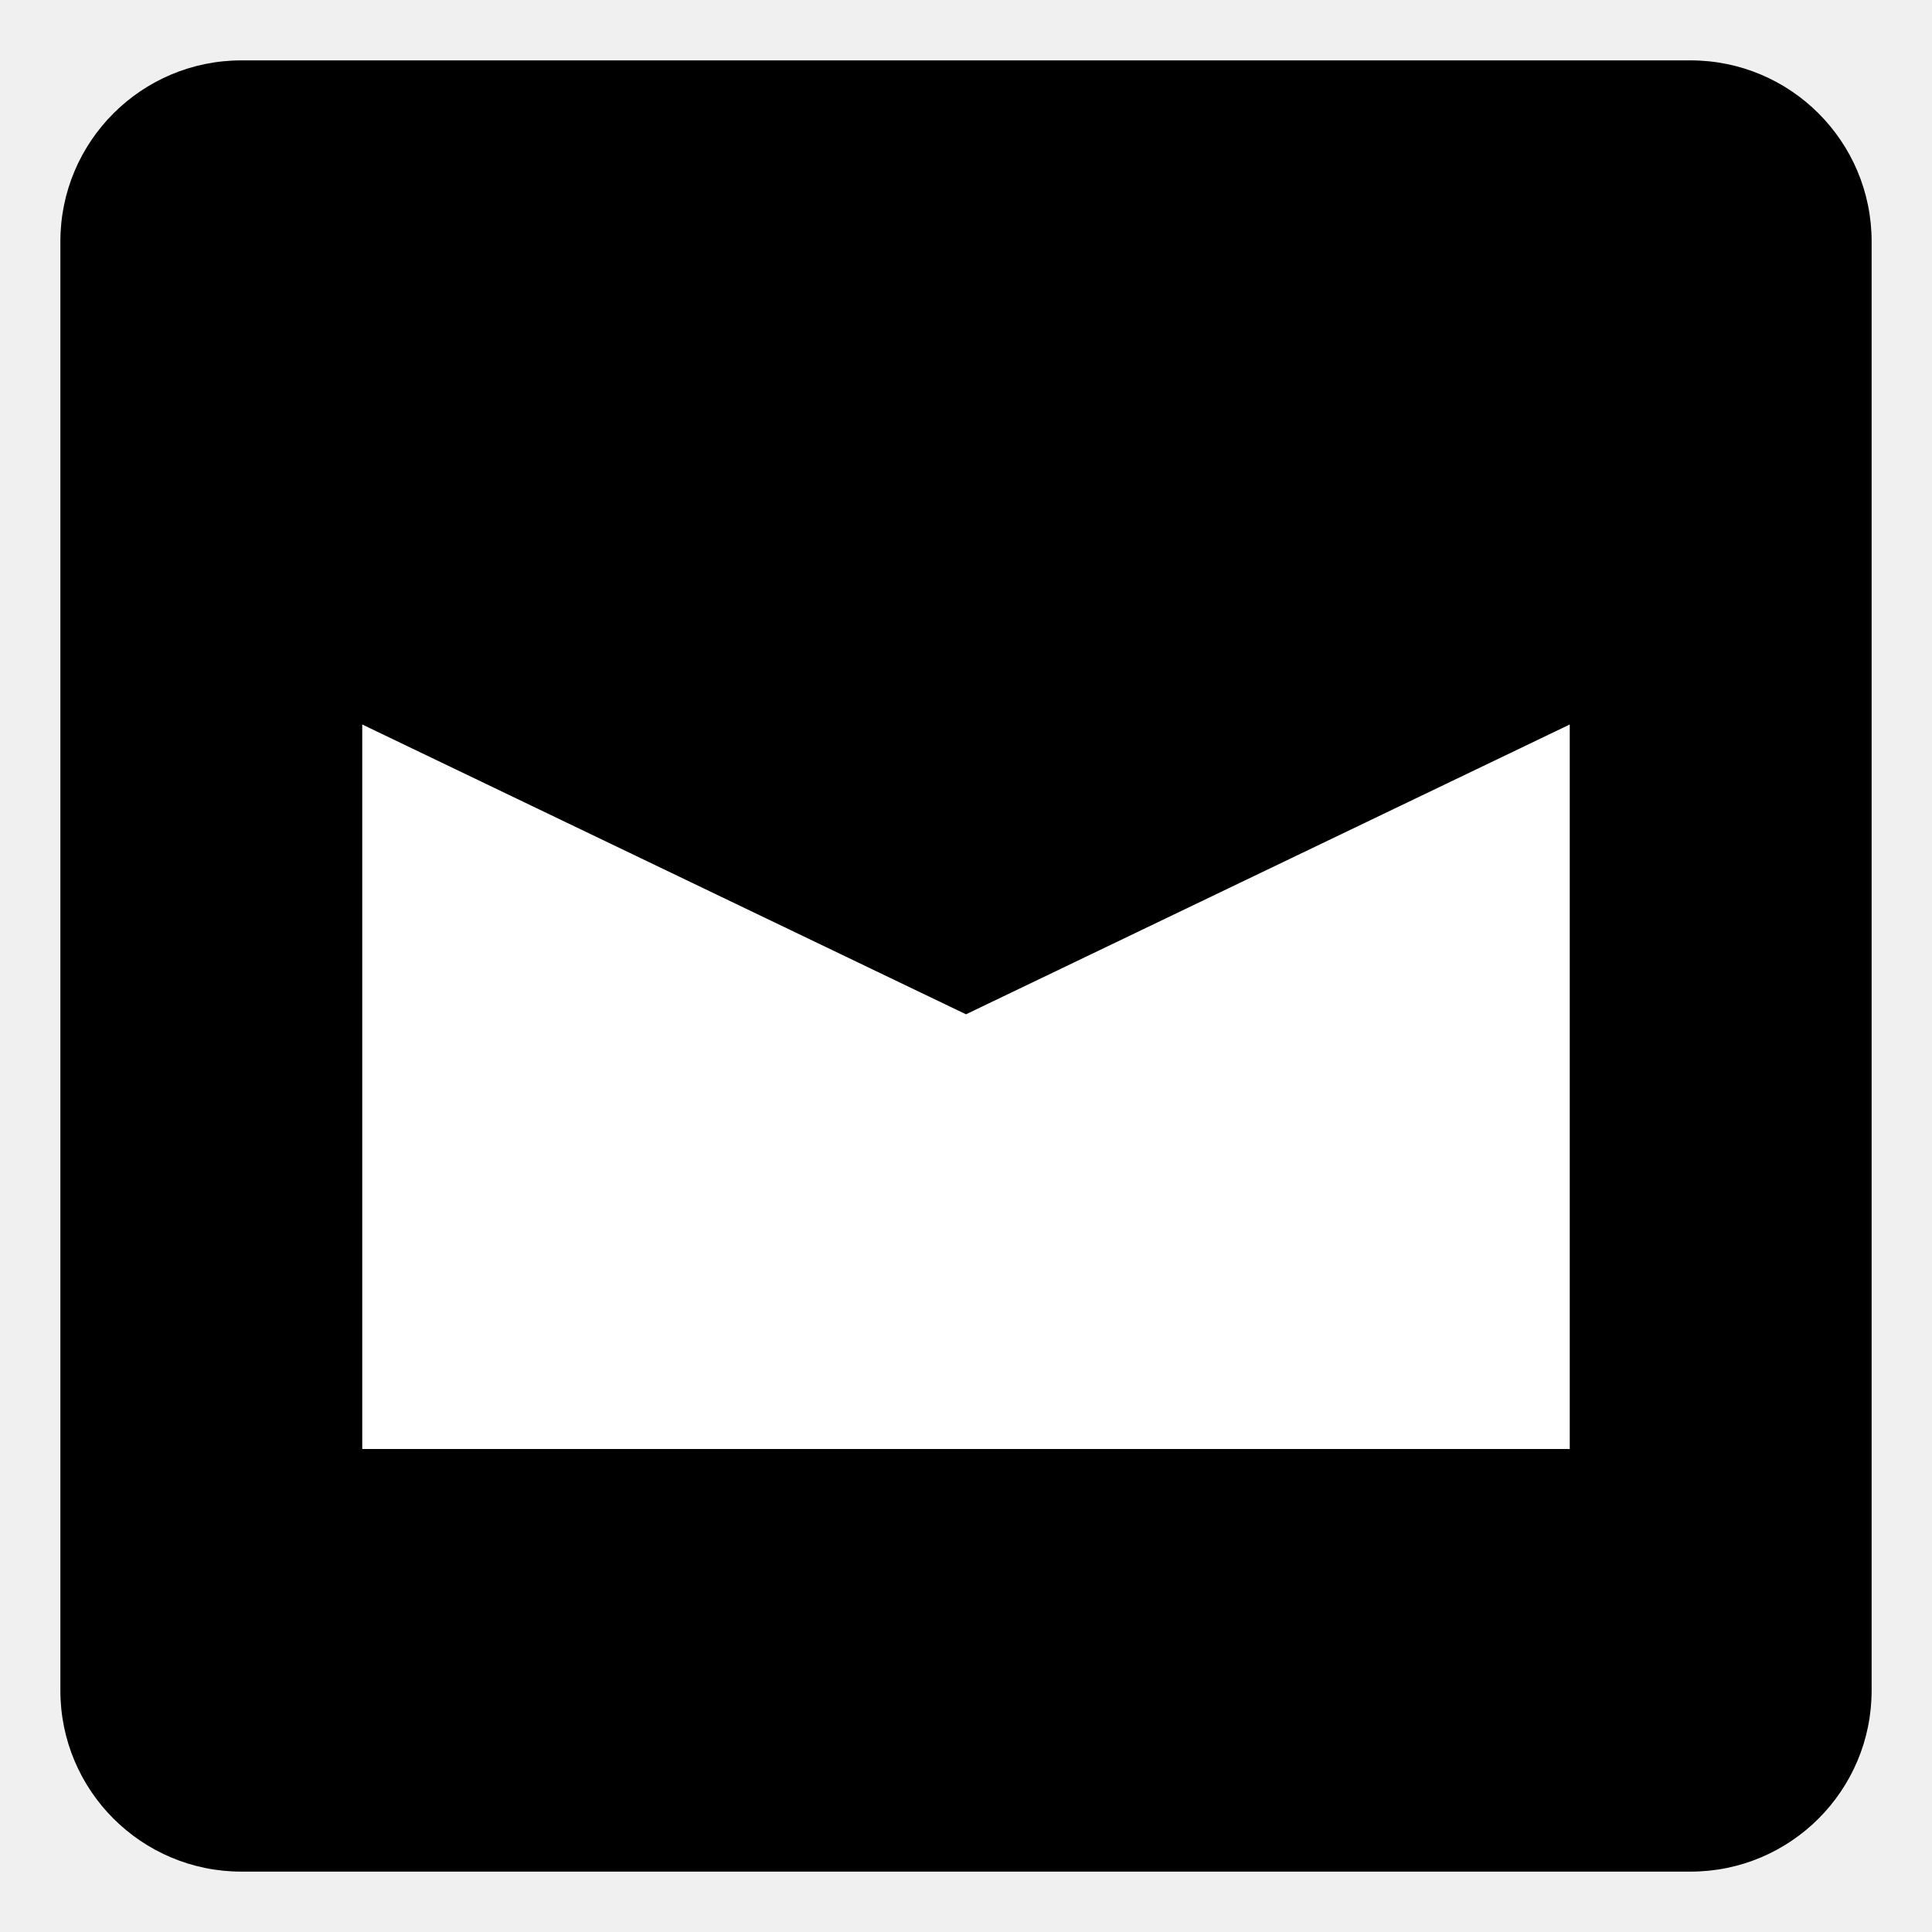
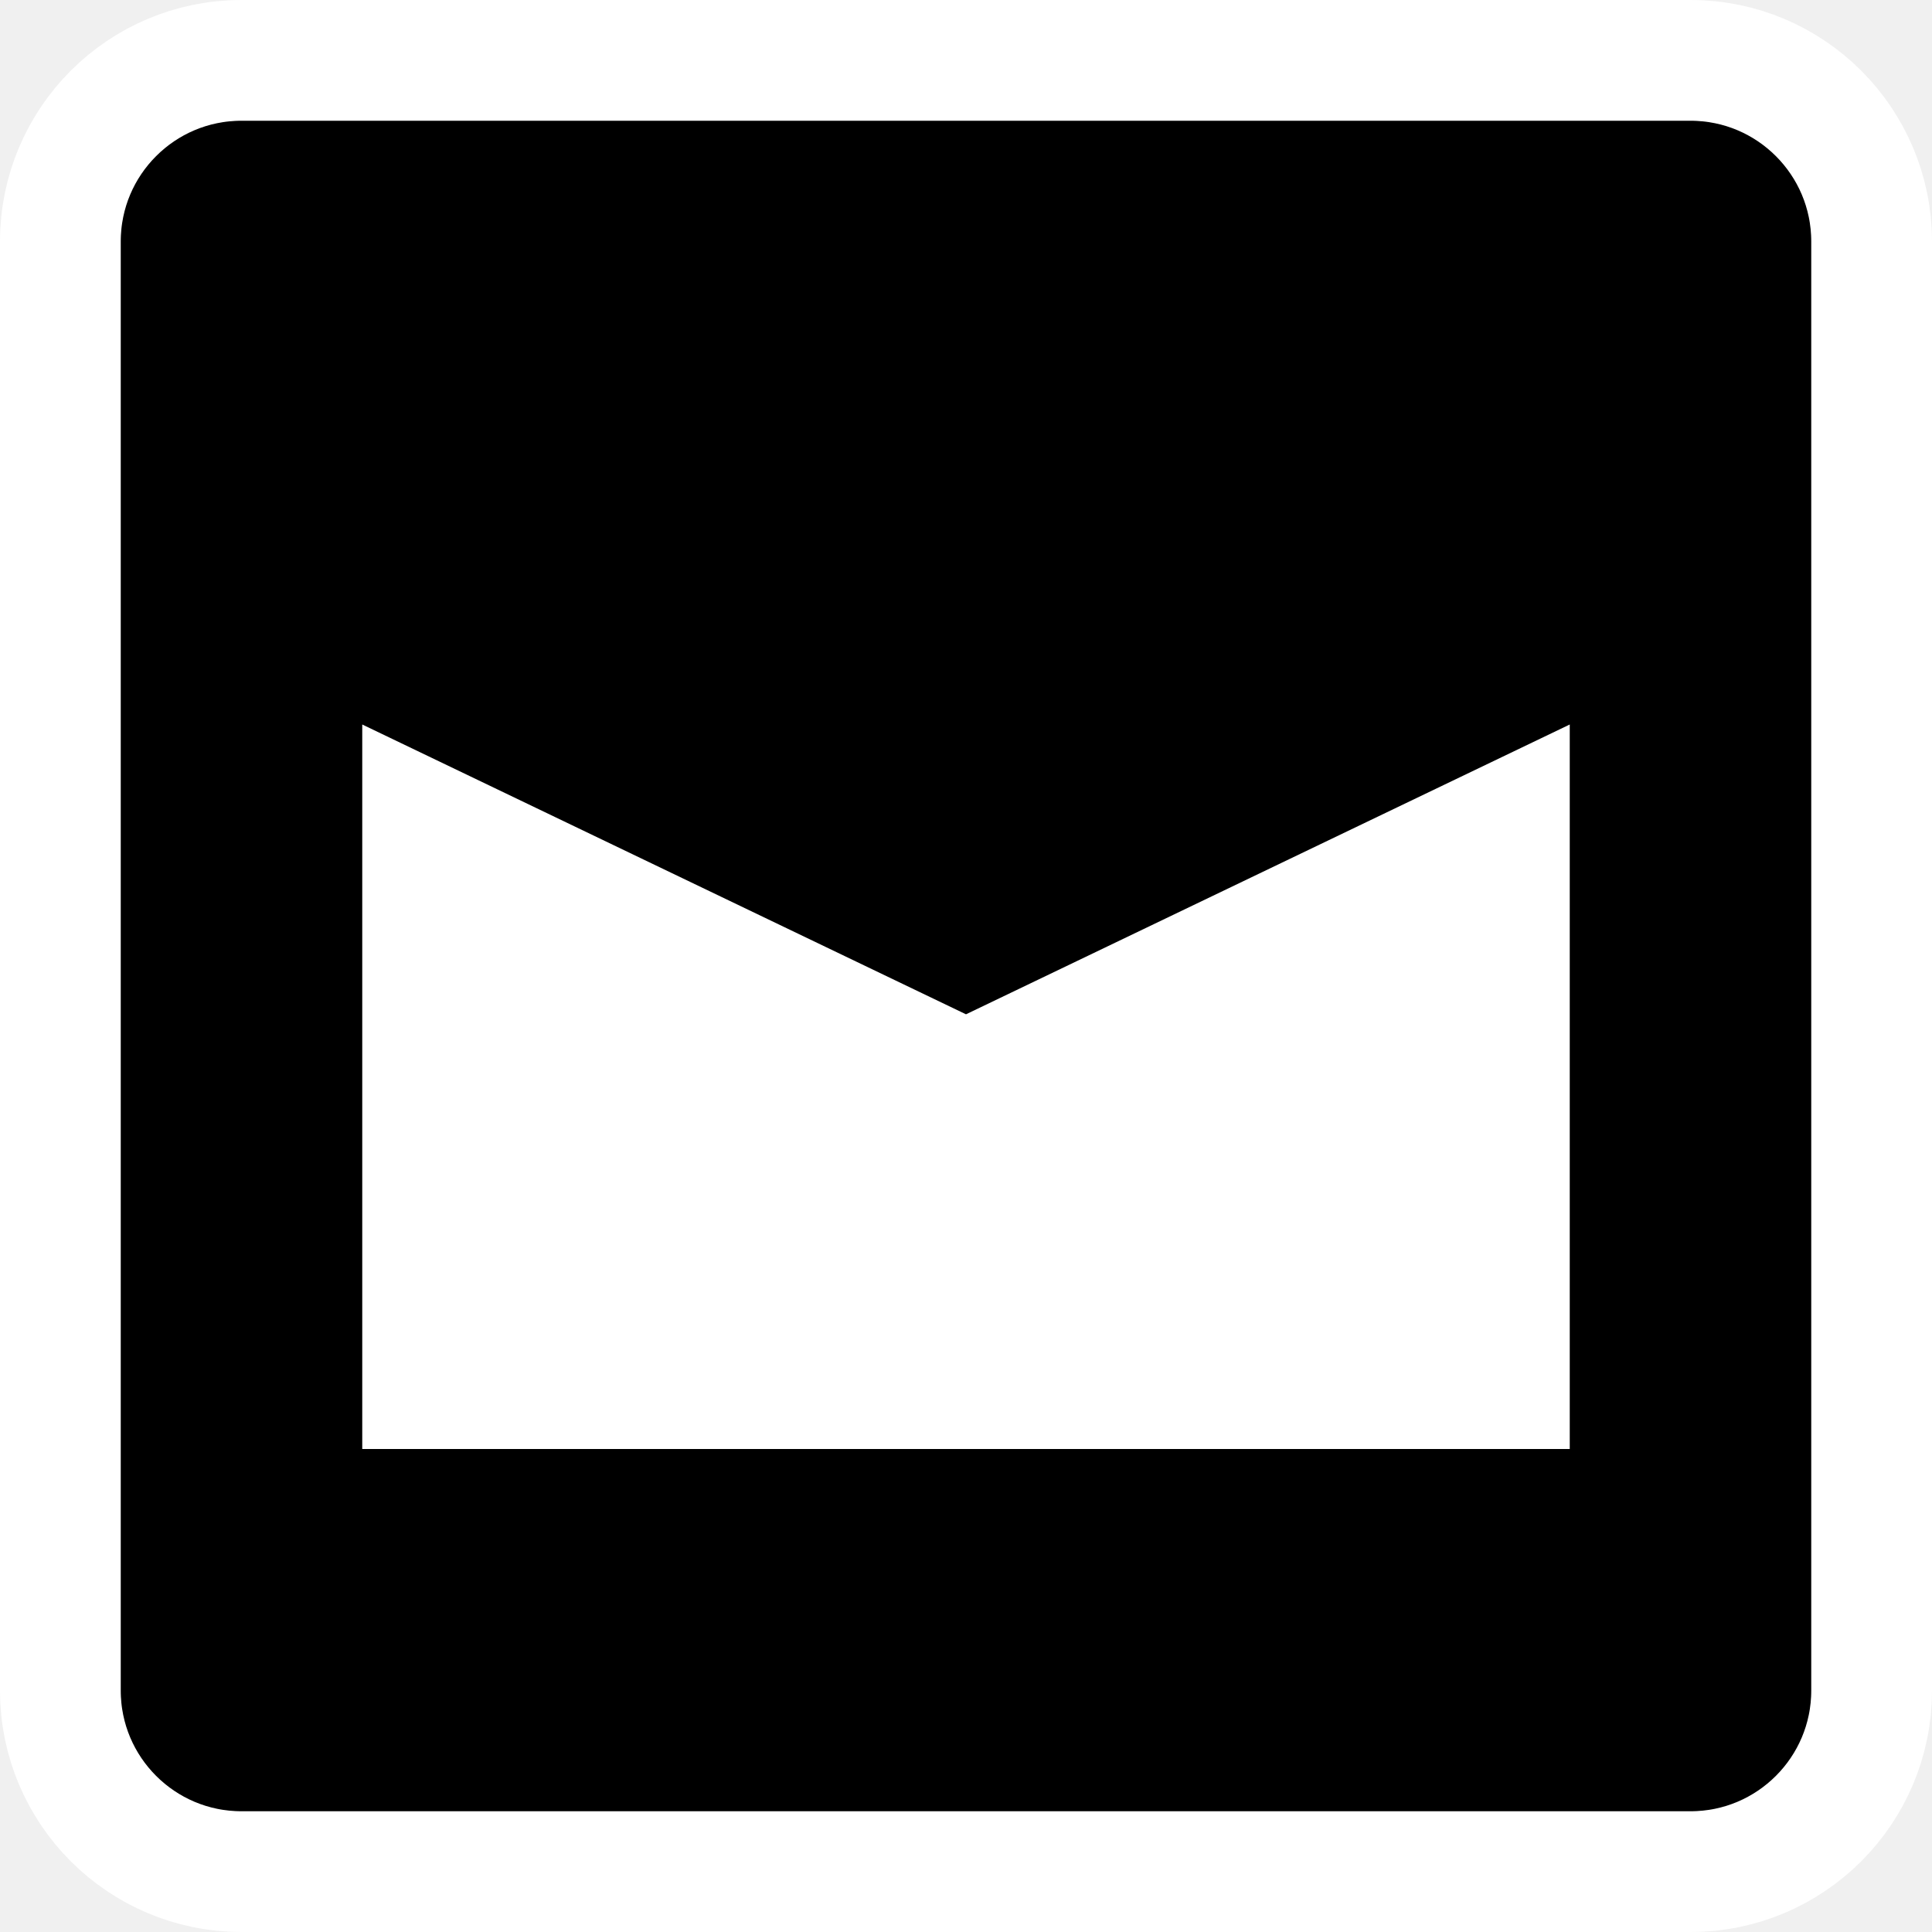
<svg xmlns="http://www.w3.org/2000/svg" width="16" height="16" viewBox="0 0 16 16" fill="none">
-   <rect x="0.5" y="0.5" width="15" height="15" rx="1.5" fill="black" />
+   <rect x="0.5" y="0.5" width="15" height="15" rx="1.5" fill="black" stroke="white" />
  <path fill-rule="evenodd" clip-rule="evenodd" d="M3 6V12H13V6L8 8.4L3 6Z" fill="white" />
</svg>
